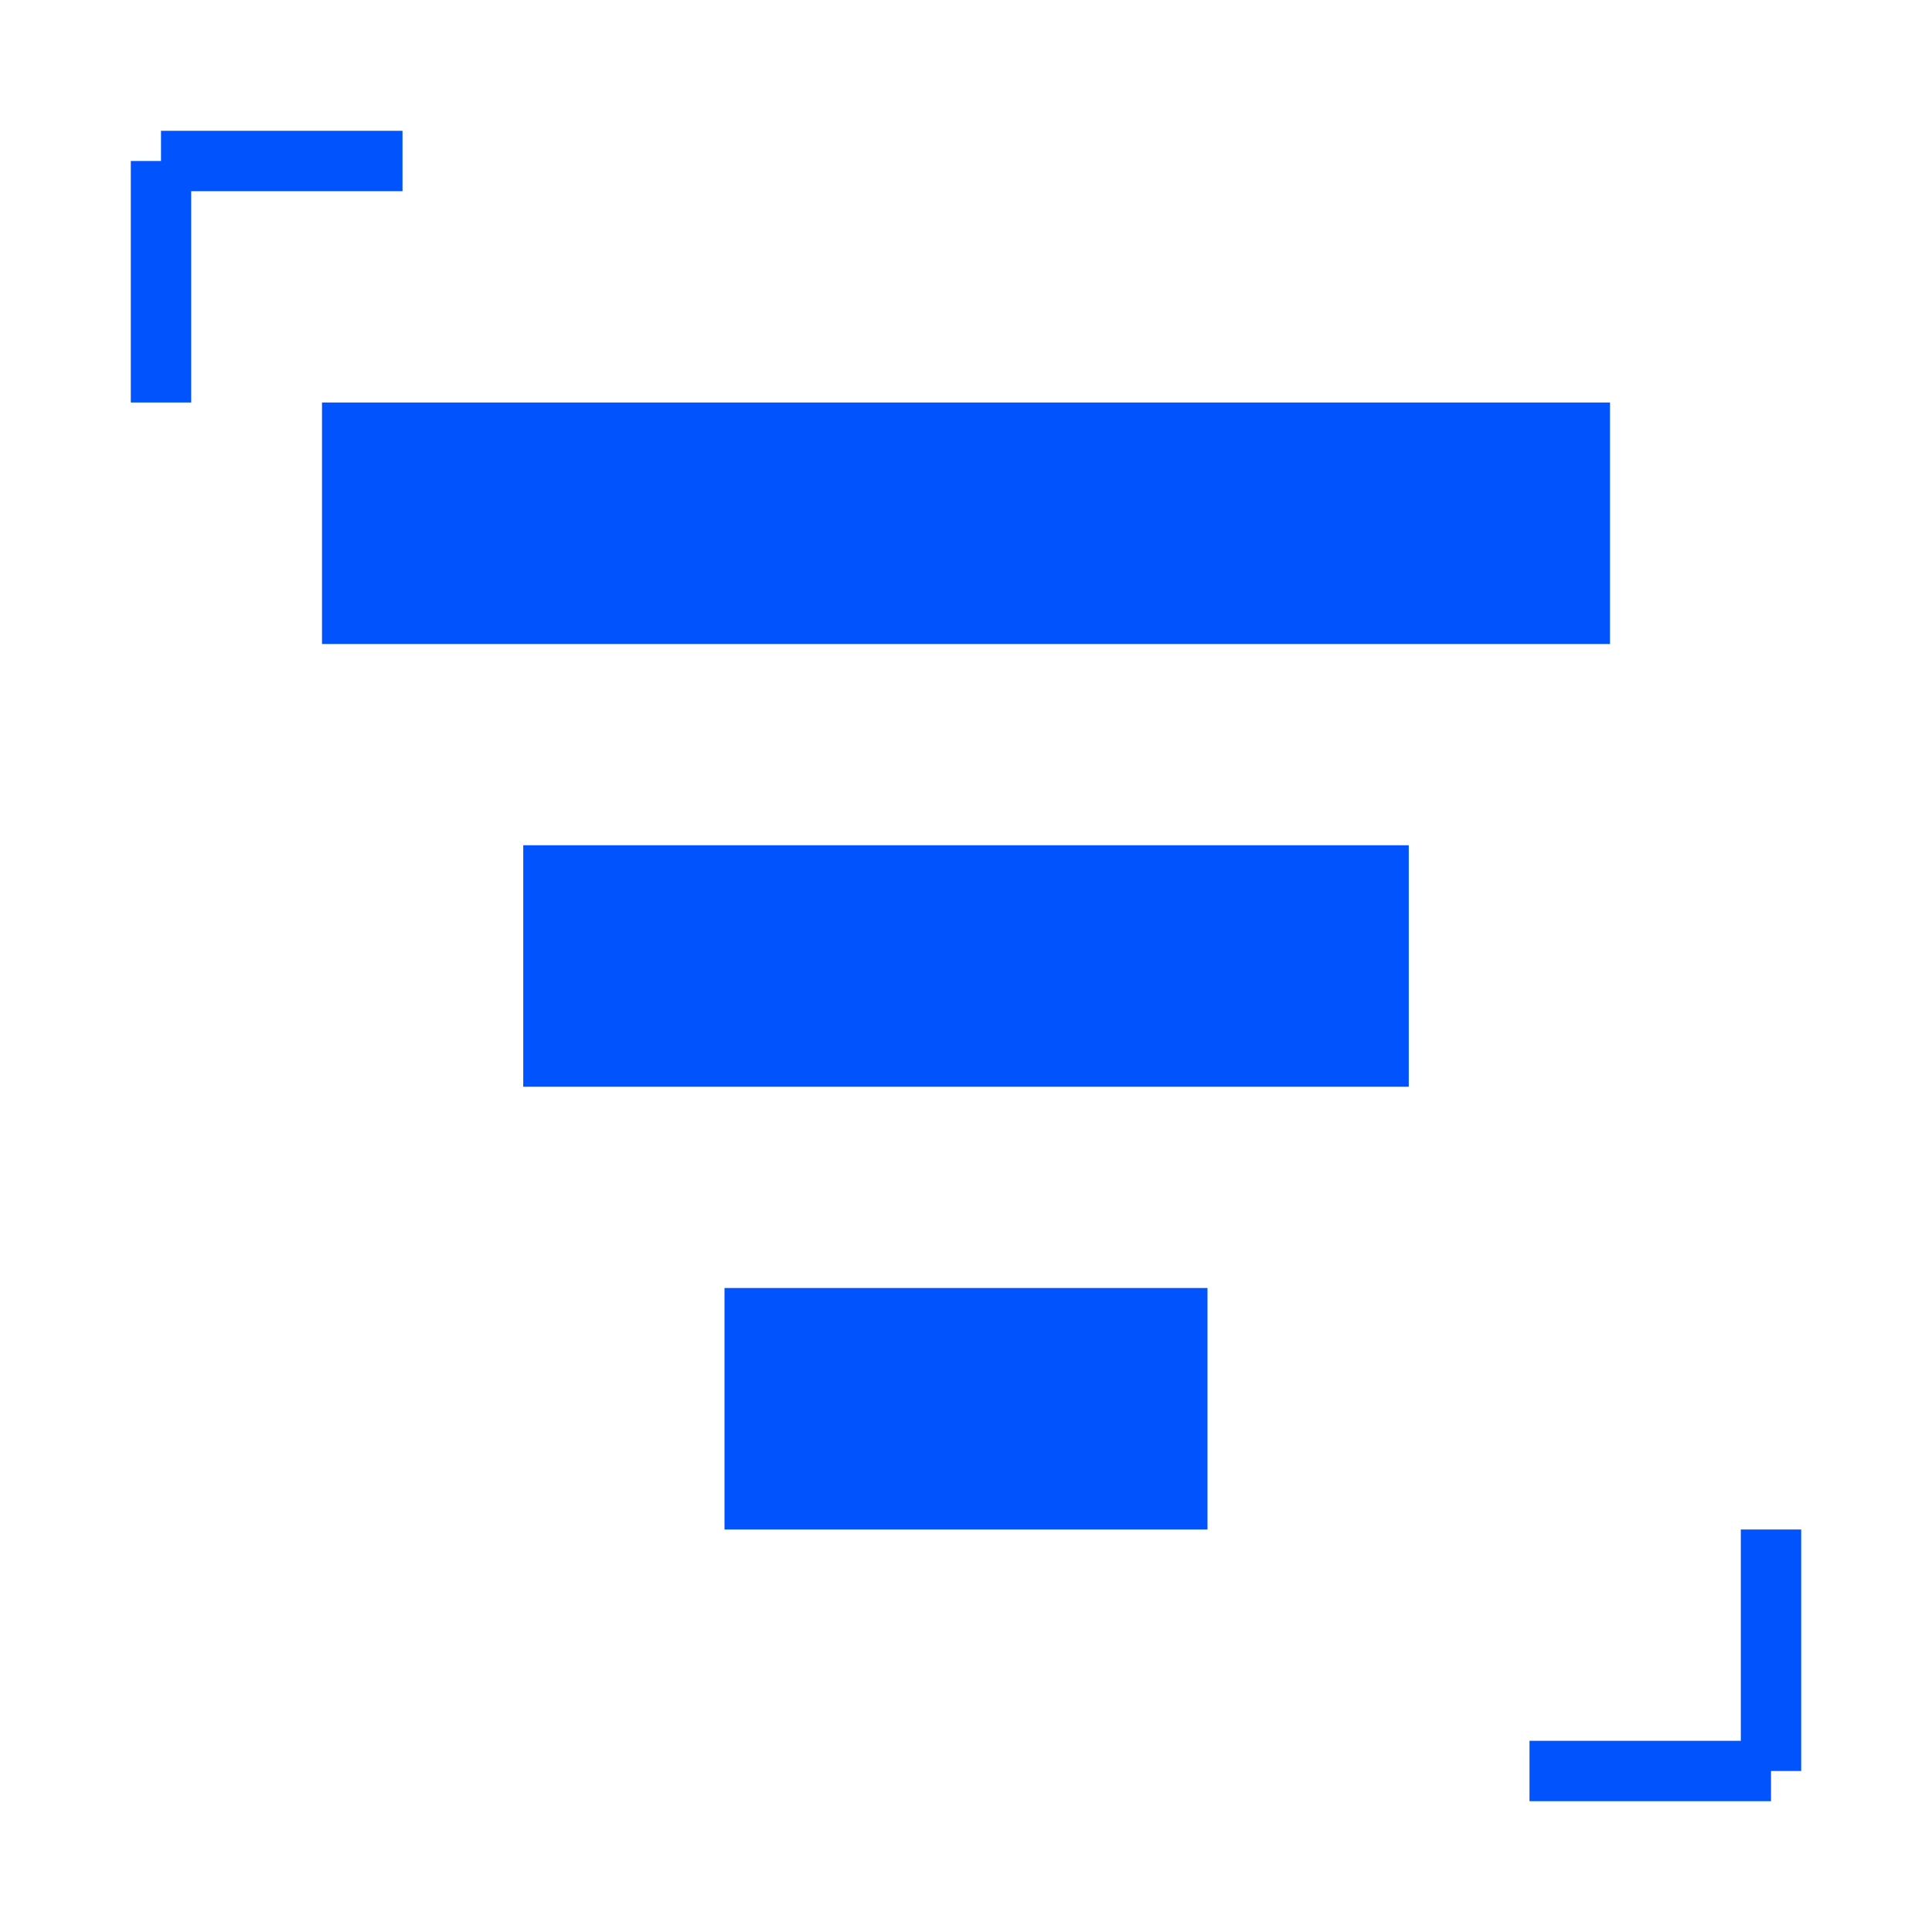
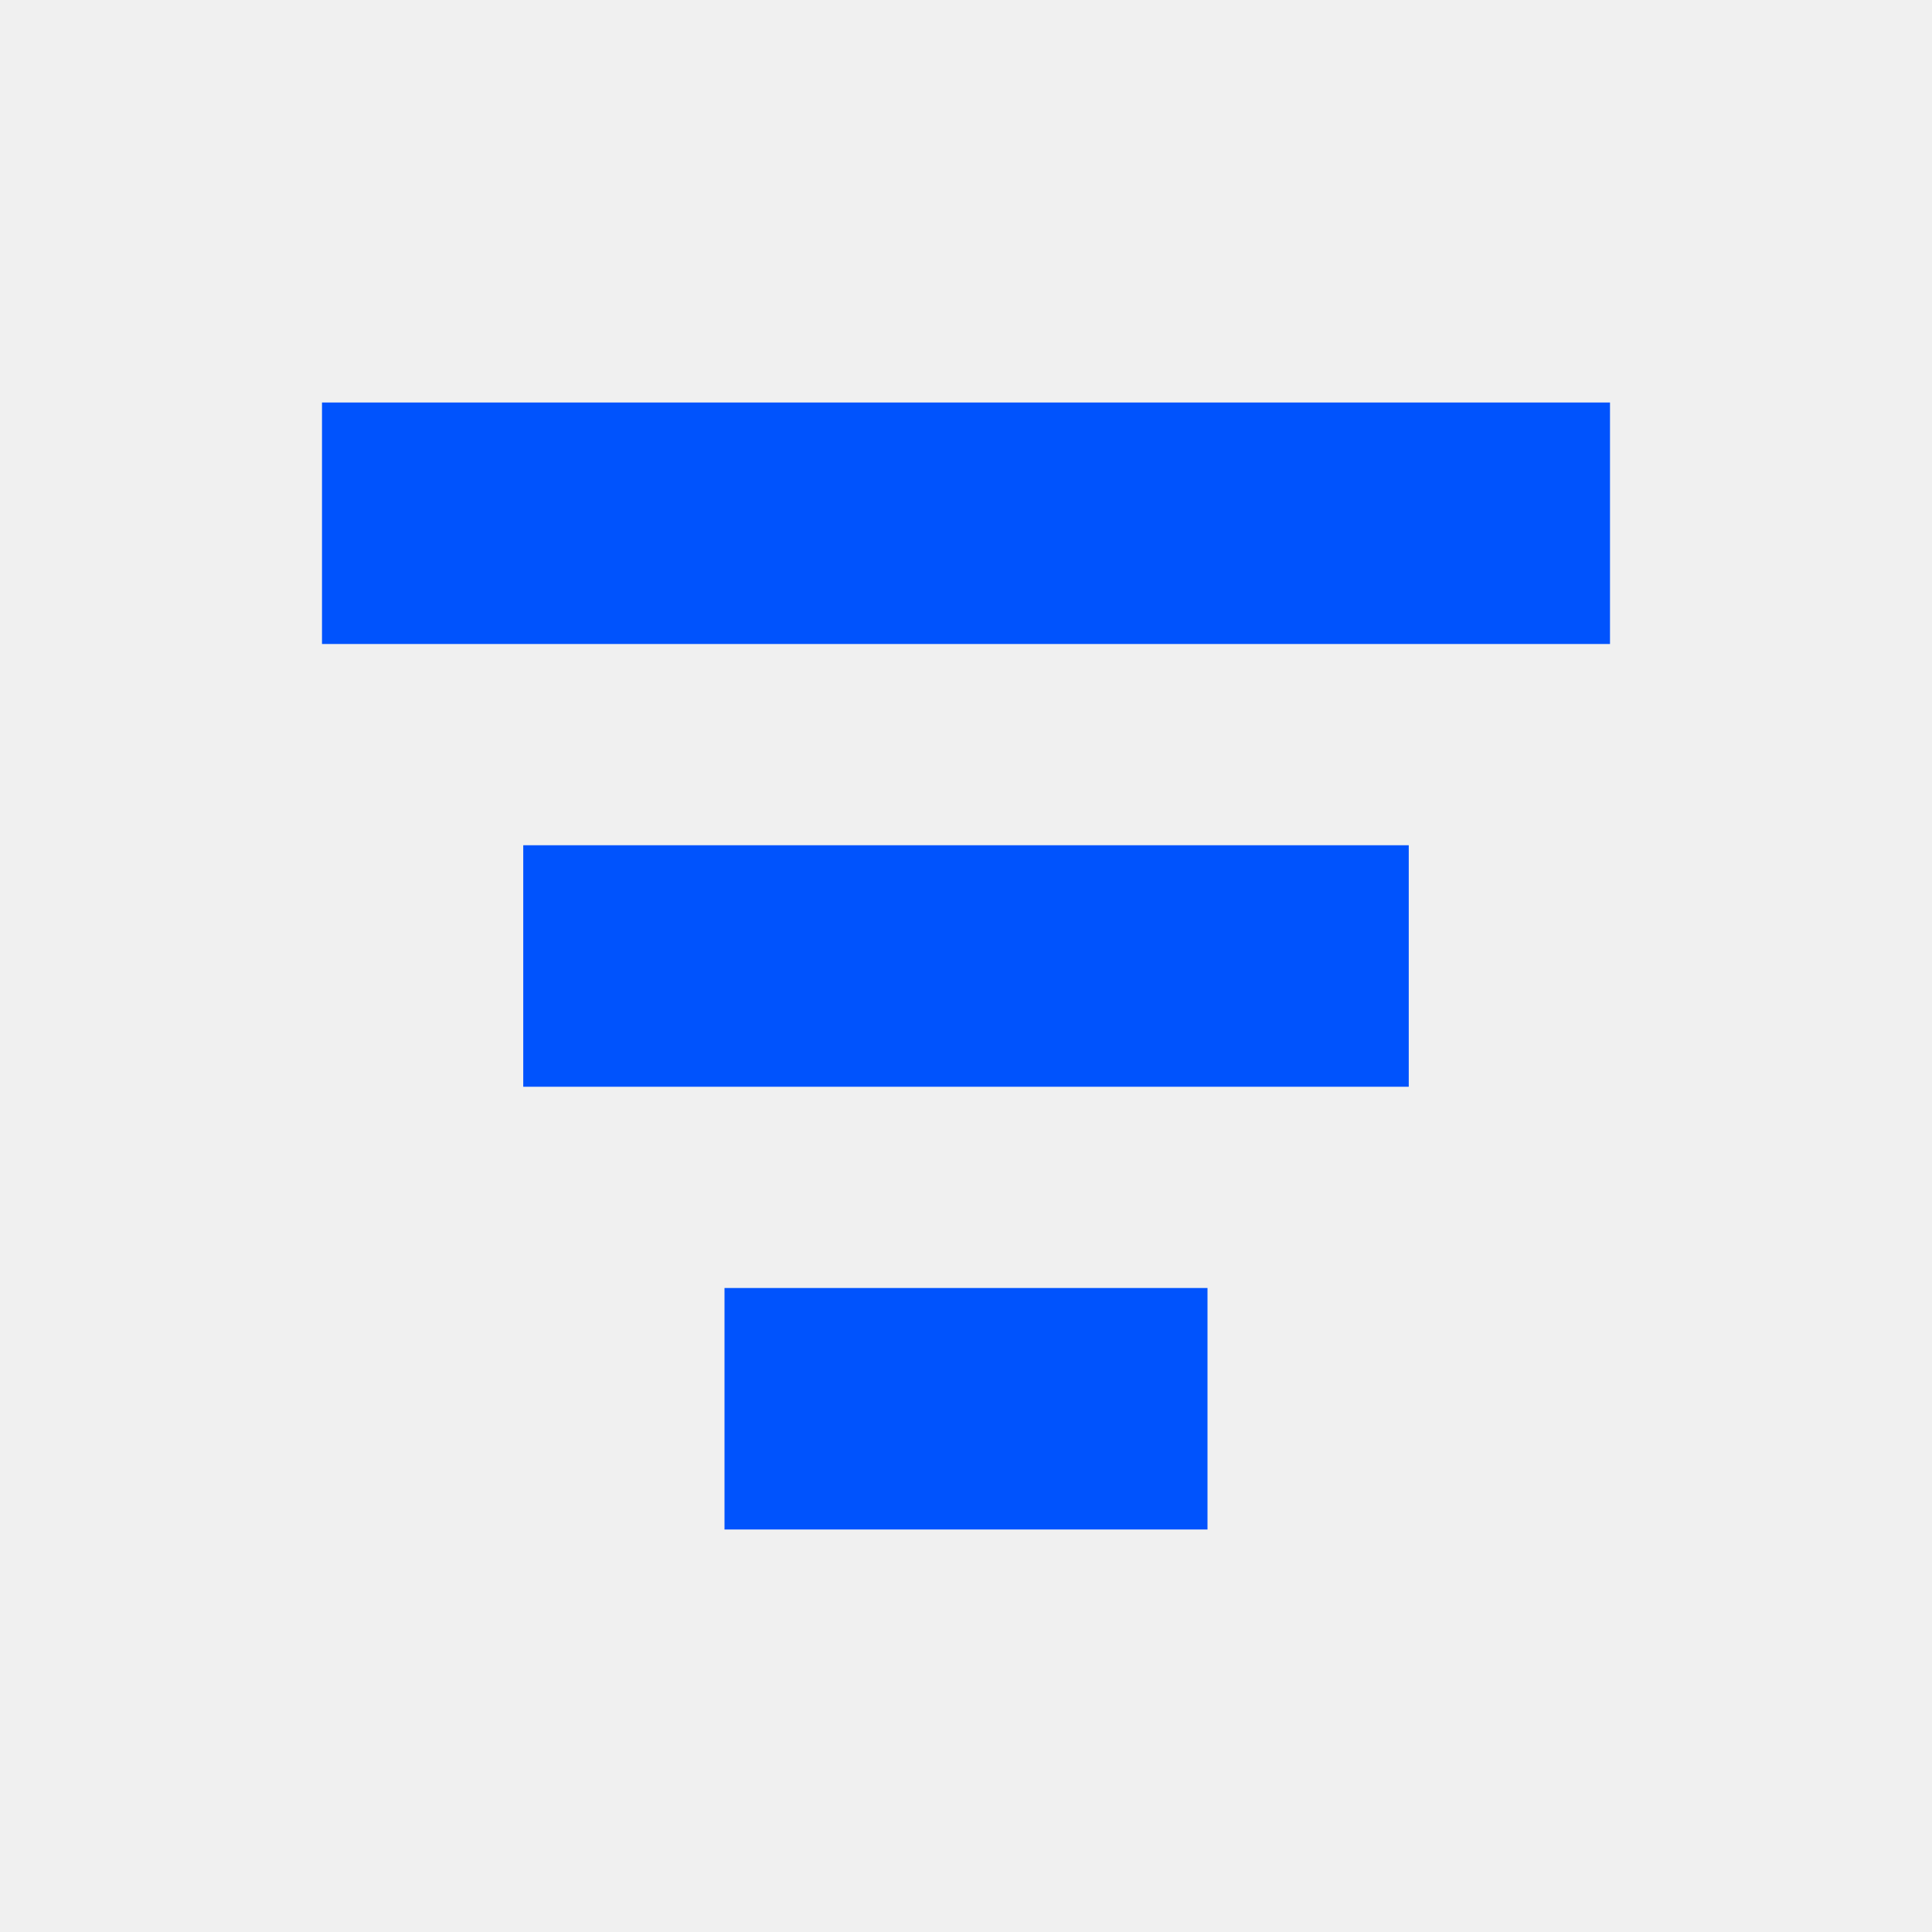
- <svg xmlns="http://www.w3.org/2000/svg" viewBox="0 0 48 48" width="48" height="48" role="img" aria-label="Open GTM Wiki">
-   <rect width="48" height="48" fill="#ffffff" />
+ <svg xmlns="http://www.w3.org/2000/svg" viewBox="0 0 48 48">
  <g fill="#0053fd">
    <rect x="8" y="10" width="32" height="6" />
    <rect x="13" y="21" width="22" height="6" />
    <rect x="18" y="32" width="12" height="6" />
  </g>
-   <path d="M4 4 h6 M4 4 v6" fill="none" stroke="#0053fd" stroke-width="1.5" />
-   <path d="M44 44 h-6 M44 44 v-6" fill="none" stroke="#0053fd" stroke-width="1.5" />
</svg>
